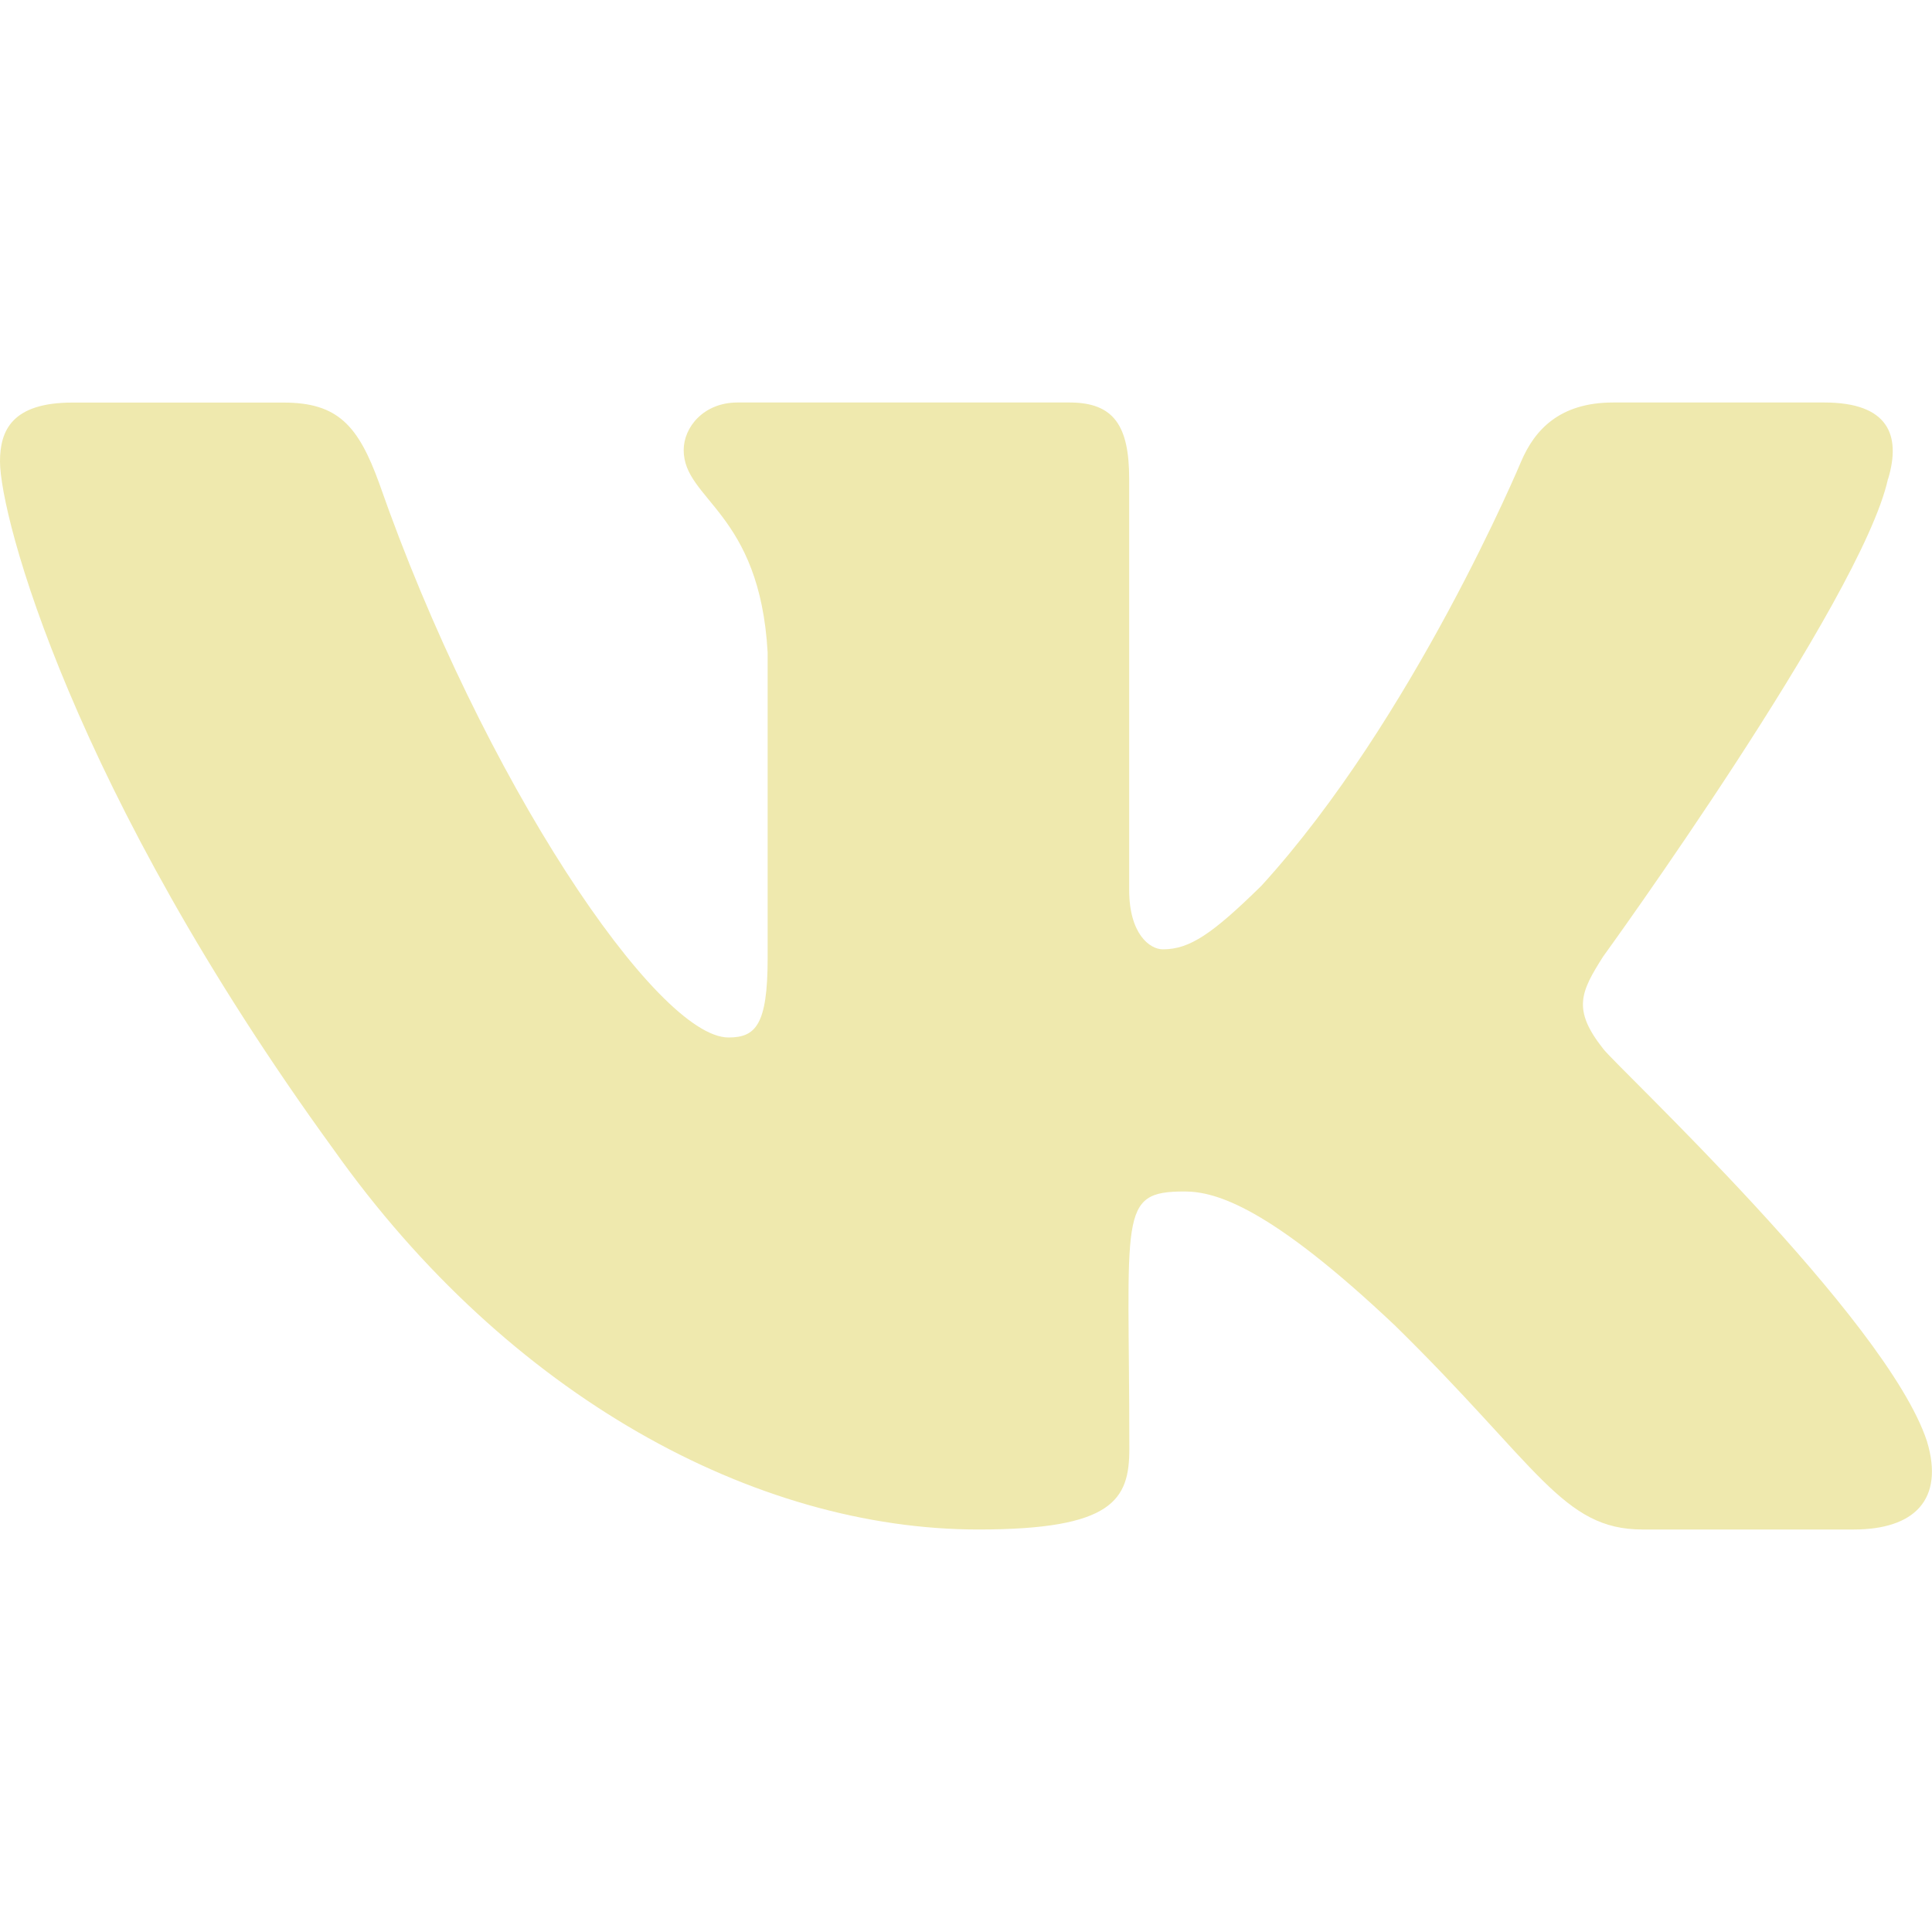
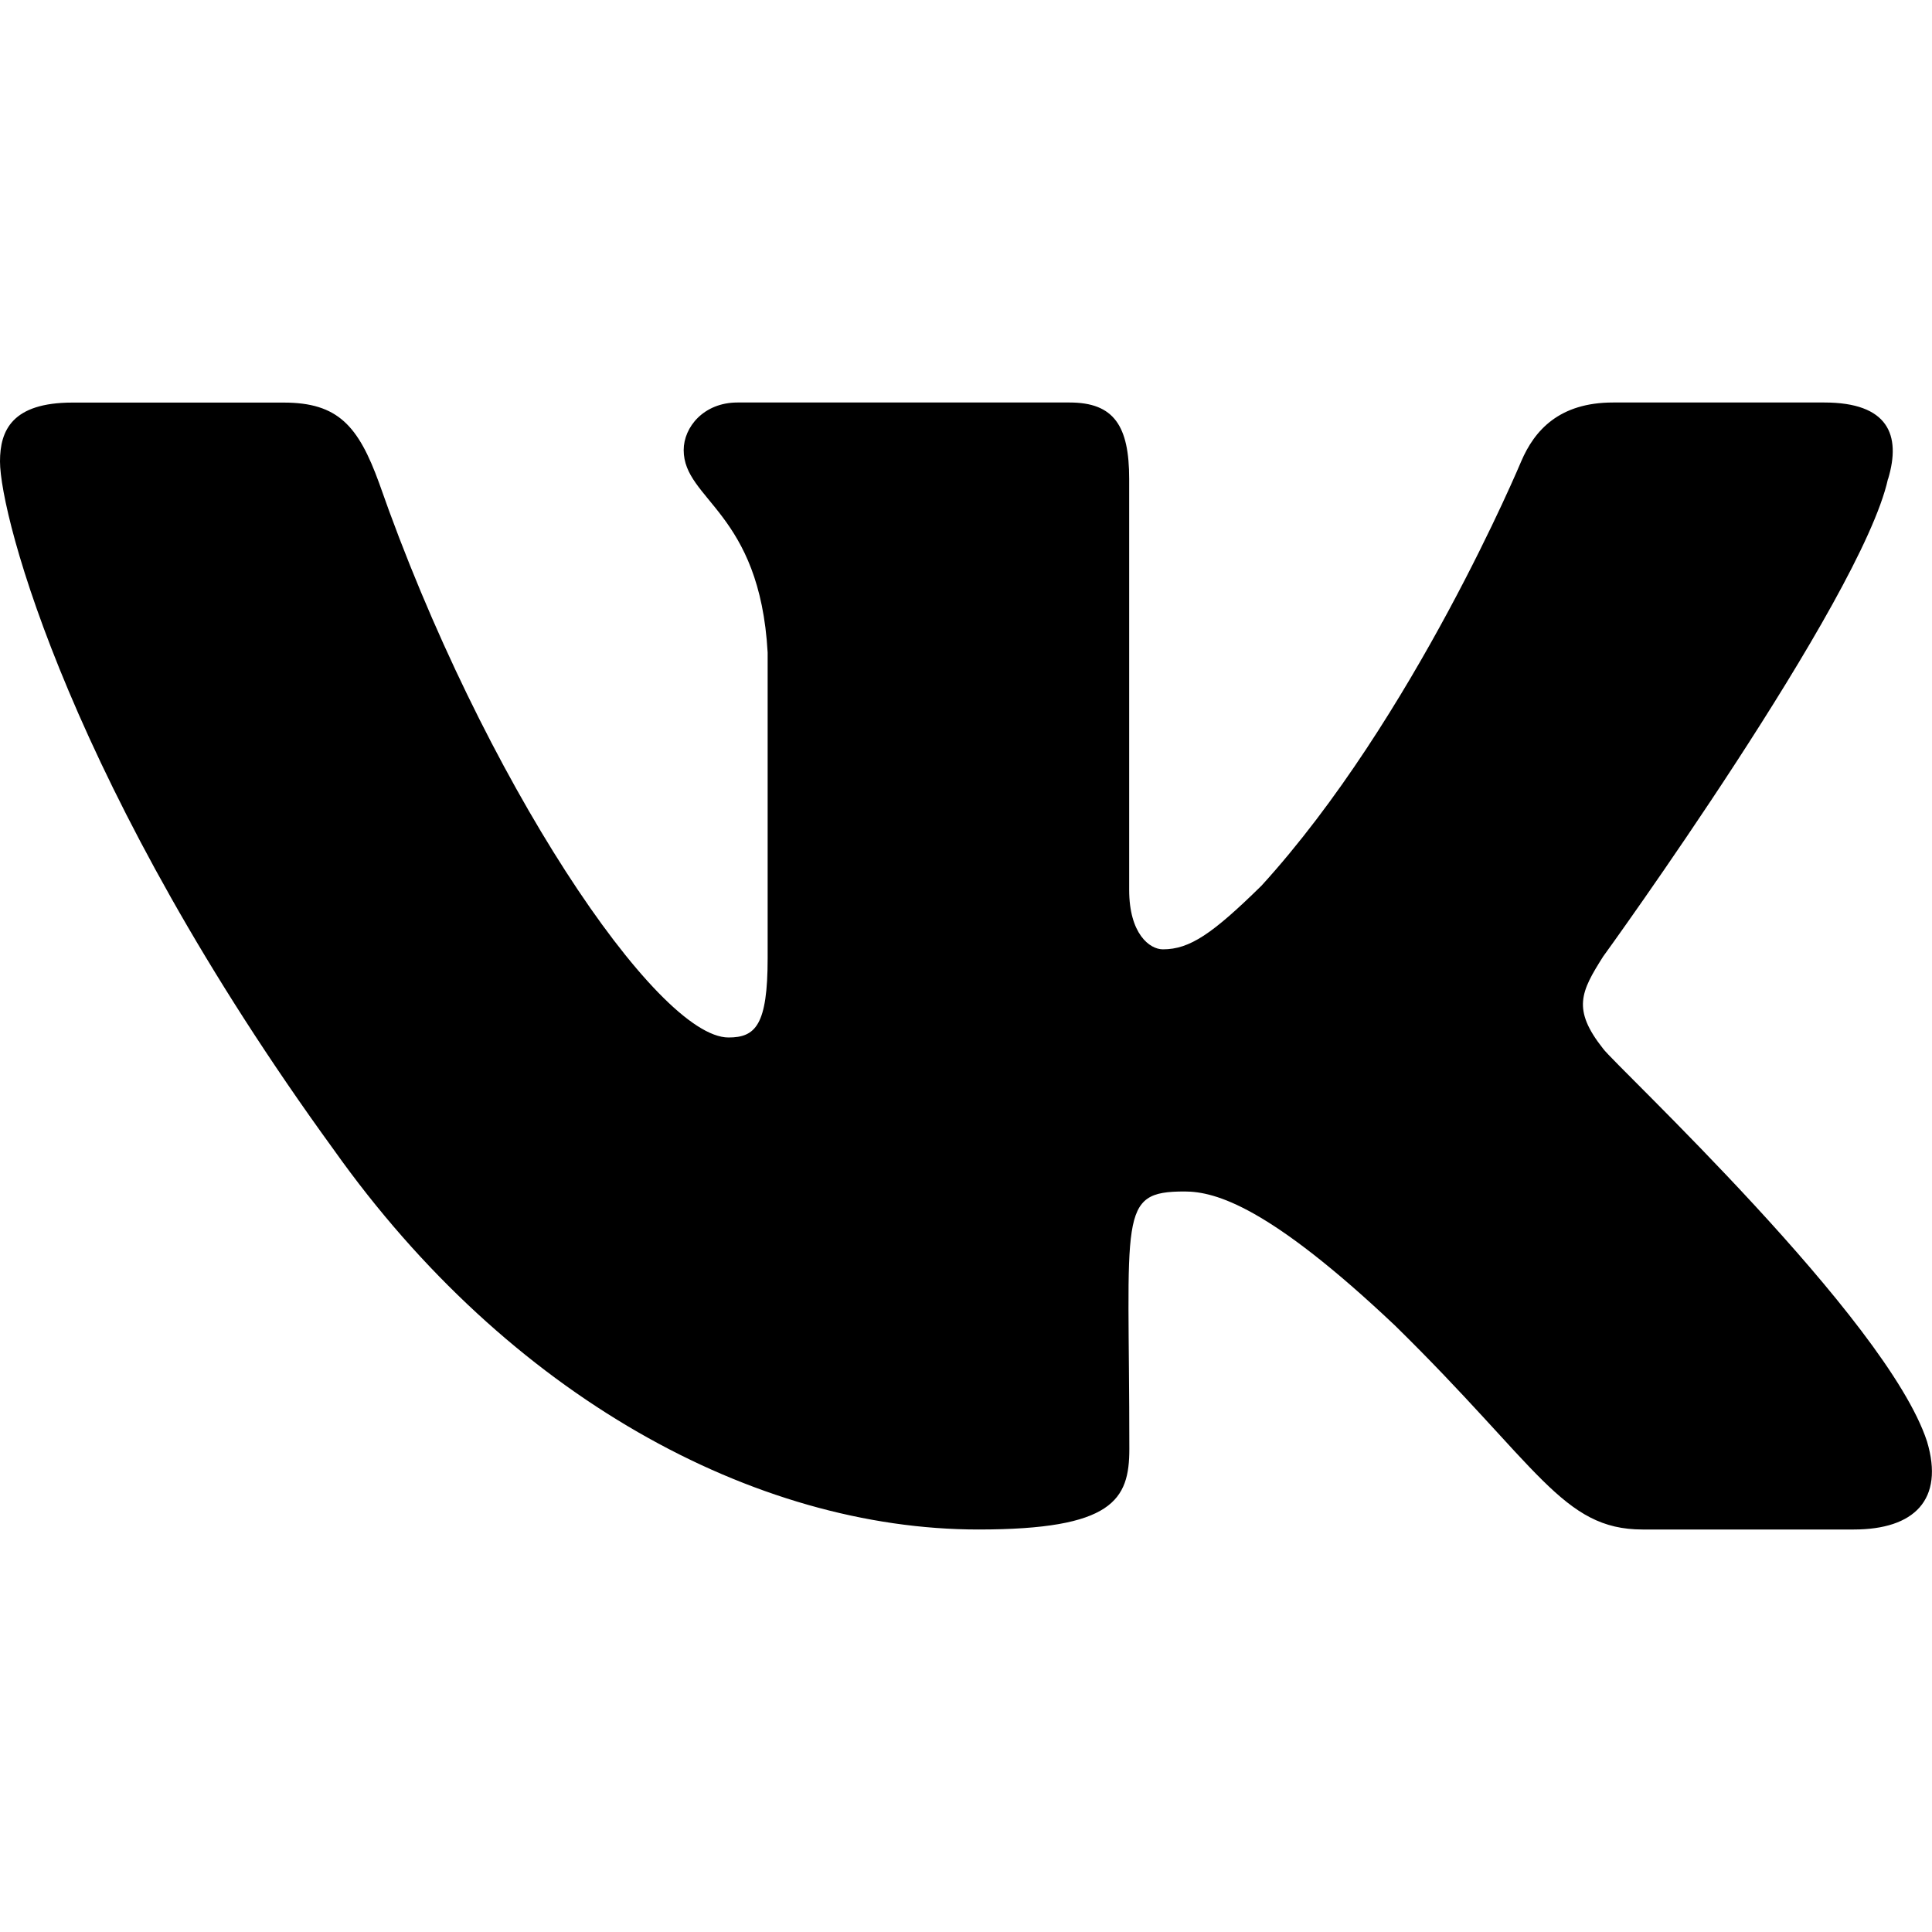
- <svg xmlns="http://www.w3.org/2000/svg" enable-background="new 0 0 24 24" height="512" viewBox="0 0 24 24" width="512">
-   <path d="m19.915 13.028c-.388-.49-.277-.708 0-1.146.005-.005 3.208-4.431 3.538-5.932l.002-.001c.164-.547 0-.949-.793-.949h-2.624c-.668 0-.976.345-1.141.731 0 0-1.336 3.198-3.226 5.271-.61.599-.892.791-1.225.791-.164 0-.419-.192-.419-.739v-5.105c0-.656-.187-.949-.74-.949h-4.126c-.419 0-.668.306-.668.591 0 .622.945.765 1.043 2.515v3.797c0 .832-.151.985-.486.985-.892 0-3.057-3.211-4.34-6.886-.259-.713-.512-1.001-1.185-1.001h-2.625c-.749 0-.9.345-.9.731 0 .682.892 4.073 4.148 8.553 2.17 3.058 5.226 4.715 8.006 4.715 1.671 0 1.875-.368 1.875-1.001 0-2.922-.151-3.198.686-3.198.388 0 1.056.192 2.616 1.667 1.783 1.749 2.076 2.532 3.074 2.532h2.624c.748 0 1.127-.368.909-1.094-.499-1.527-3.871-4.668-4.023-4.878z" fill="#EFE9AE" />
+ <svg xmlns="http://www.w3.org/2000/svg" enable-background="new 0 0 24 24" viewBox="0 0 24 24" width="1em" height="1em">
+   <path d="m19.915 13.028c-.388-.49-.277-.708 0-1.146.005-.005 3.208-4.431 3.538-5.932l.002-.001c.164-.547 0-.949-.793-.949h-2.624c-.668 0-.976.345-1.141.731 0 0-1.336 3.198-3.226 5.271-.61.599-.892.791-1.225.791-.164 0-.419-.192-.419-.739v-5.105c0-.656-.187-.949-.74-.949h-4.126c-.419 0-.668.306-.668.591 0 .622.945.765 1.043 2.515v3.797c0 .832-.151.985-.486.985-.892 0-3.057-3.211-4.34-6.886-.259-.713-.512-1.001-1.185-1.001h-2.625c-.749 0-.9.345-.9.731 0 .682.892 4.073 4.148 8.553 2.17 3.058 5.226 4.715 8.006 4.715 1.671 0 1.875-.368 1.875-1.001 0-2.922-.151-3.198.686-3.198.388 0 1.056.192 2.616 1.667 1.783 1.749 2.076 2.532 3.074 2.532h2.624c.748 0 1.127-.368.909-1.094-.499-1.527-3.871-4.668-4.023-4.878z" />
</svg>
